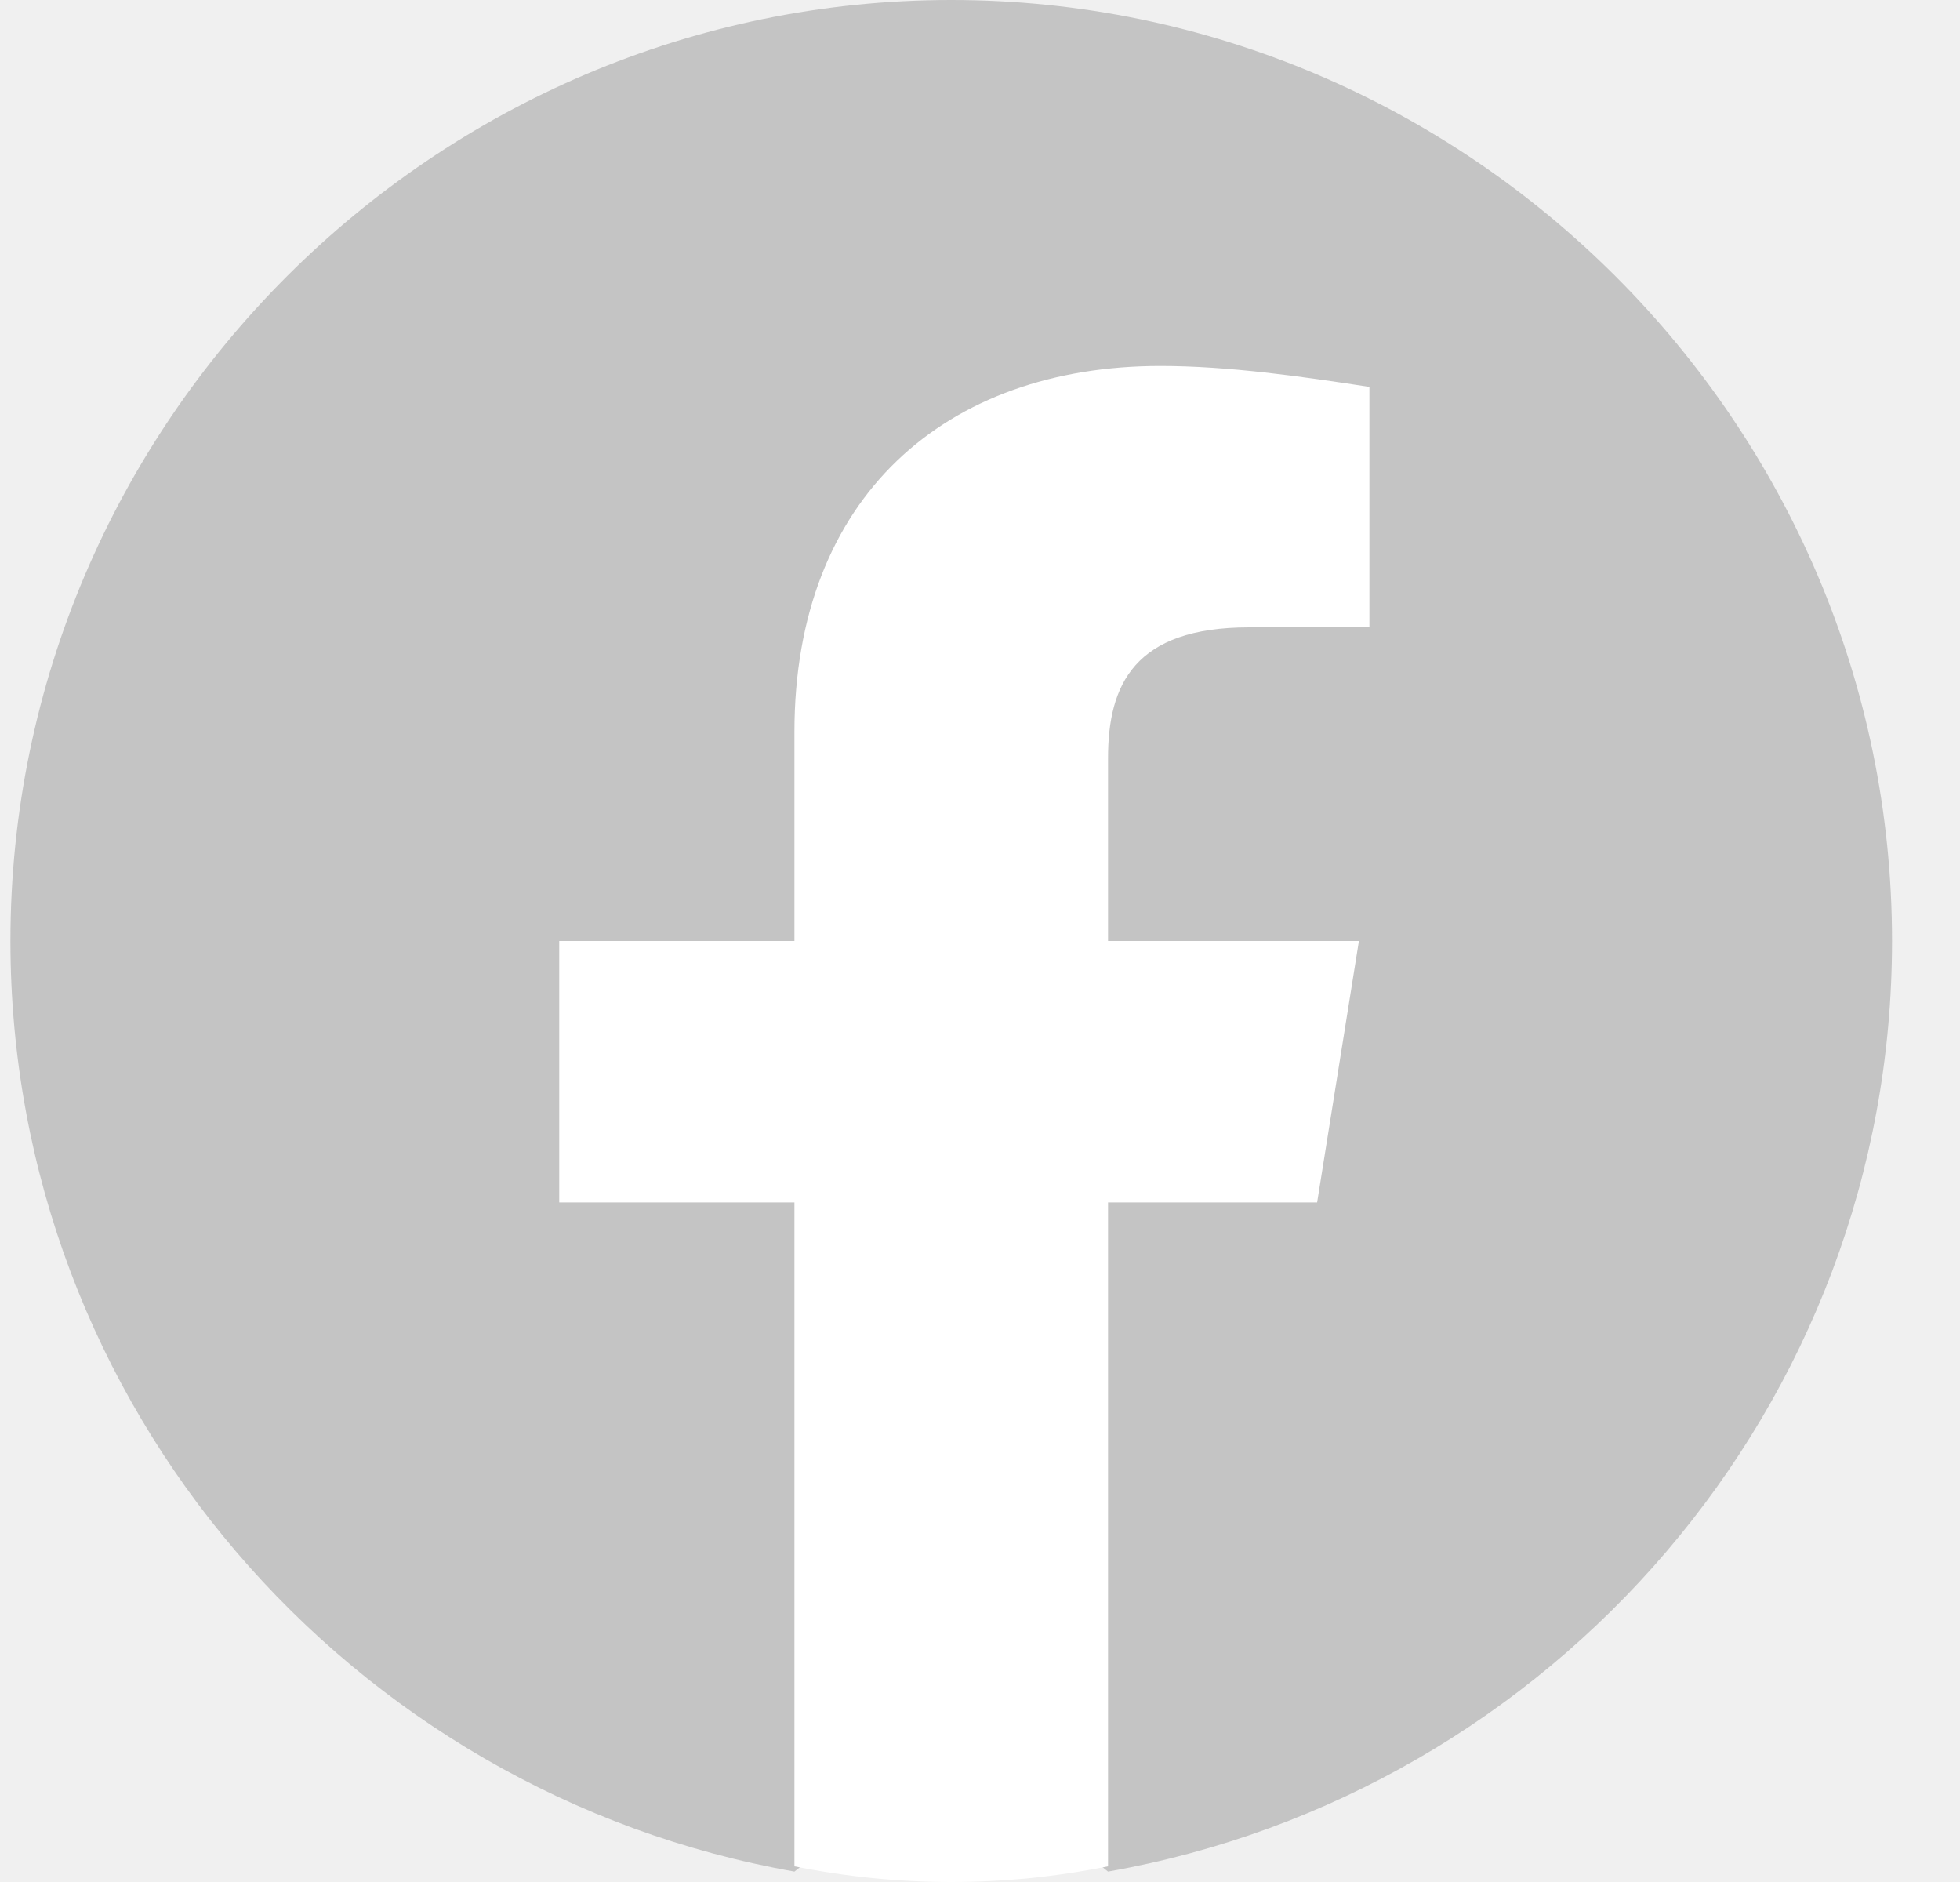
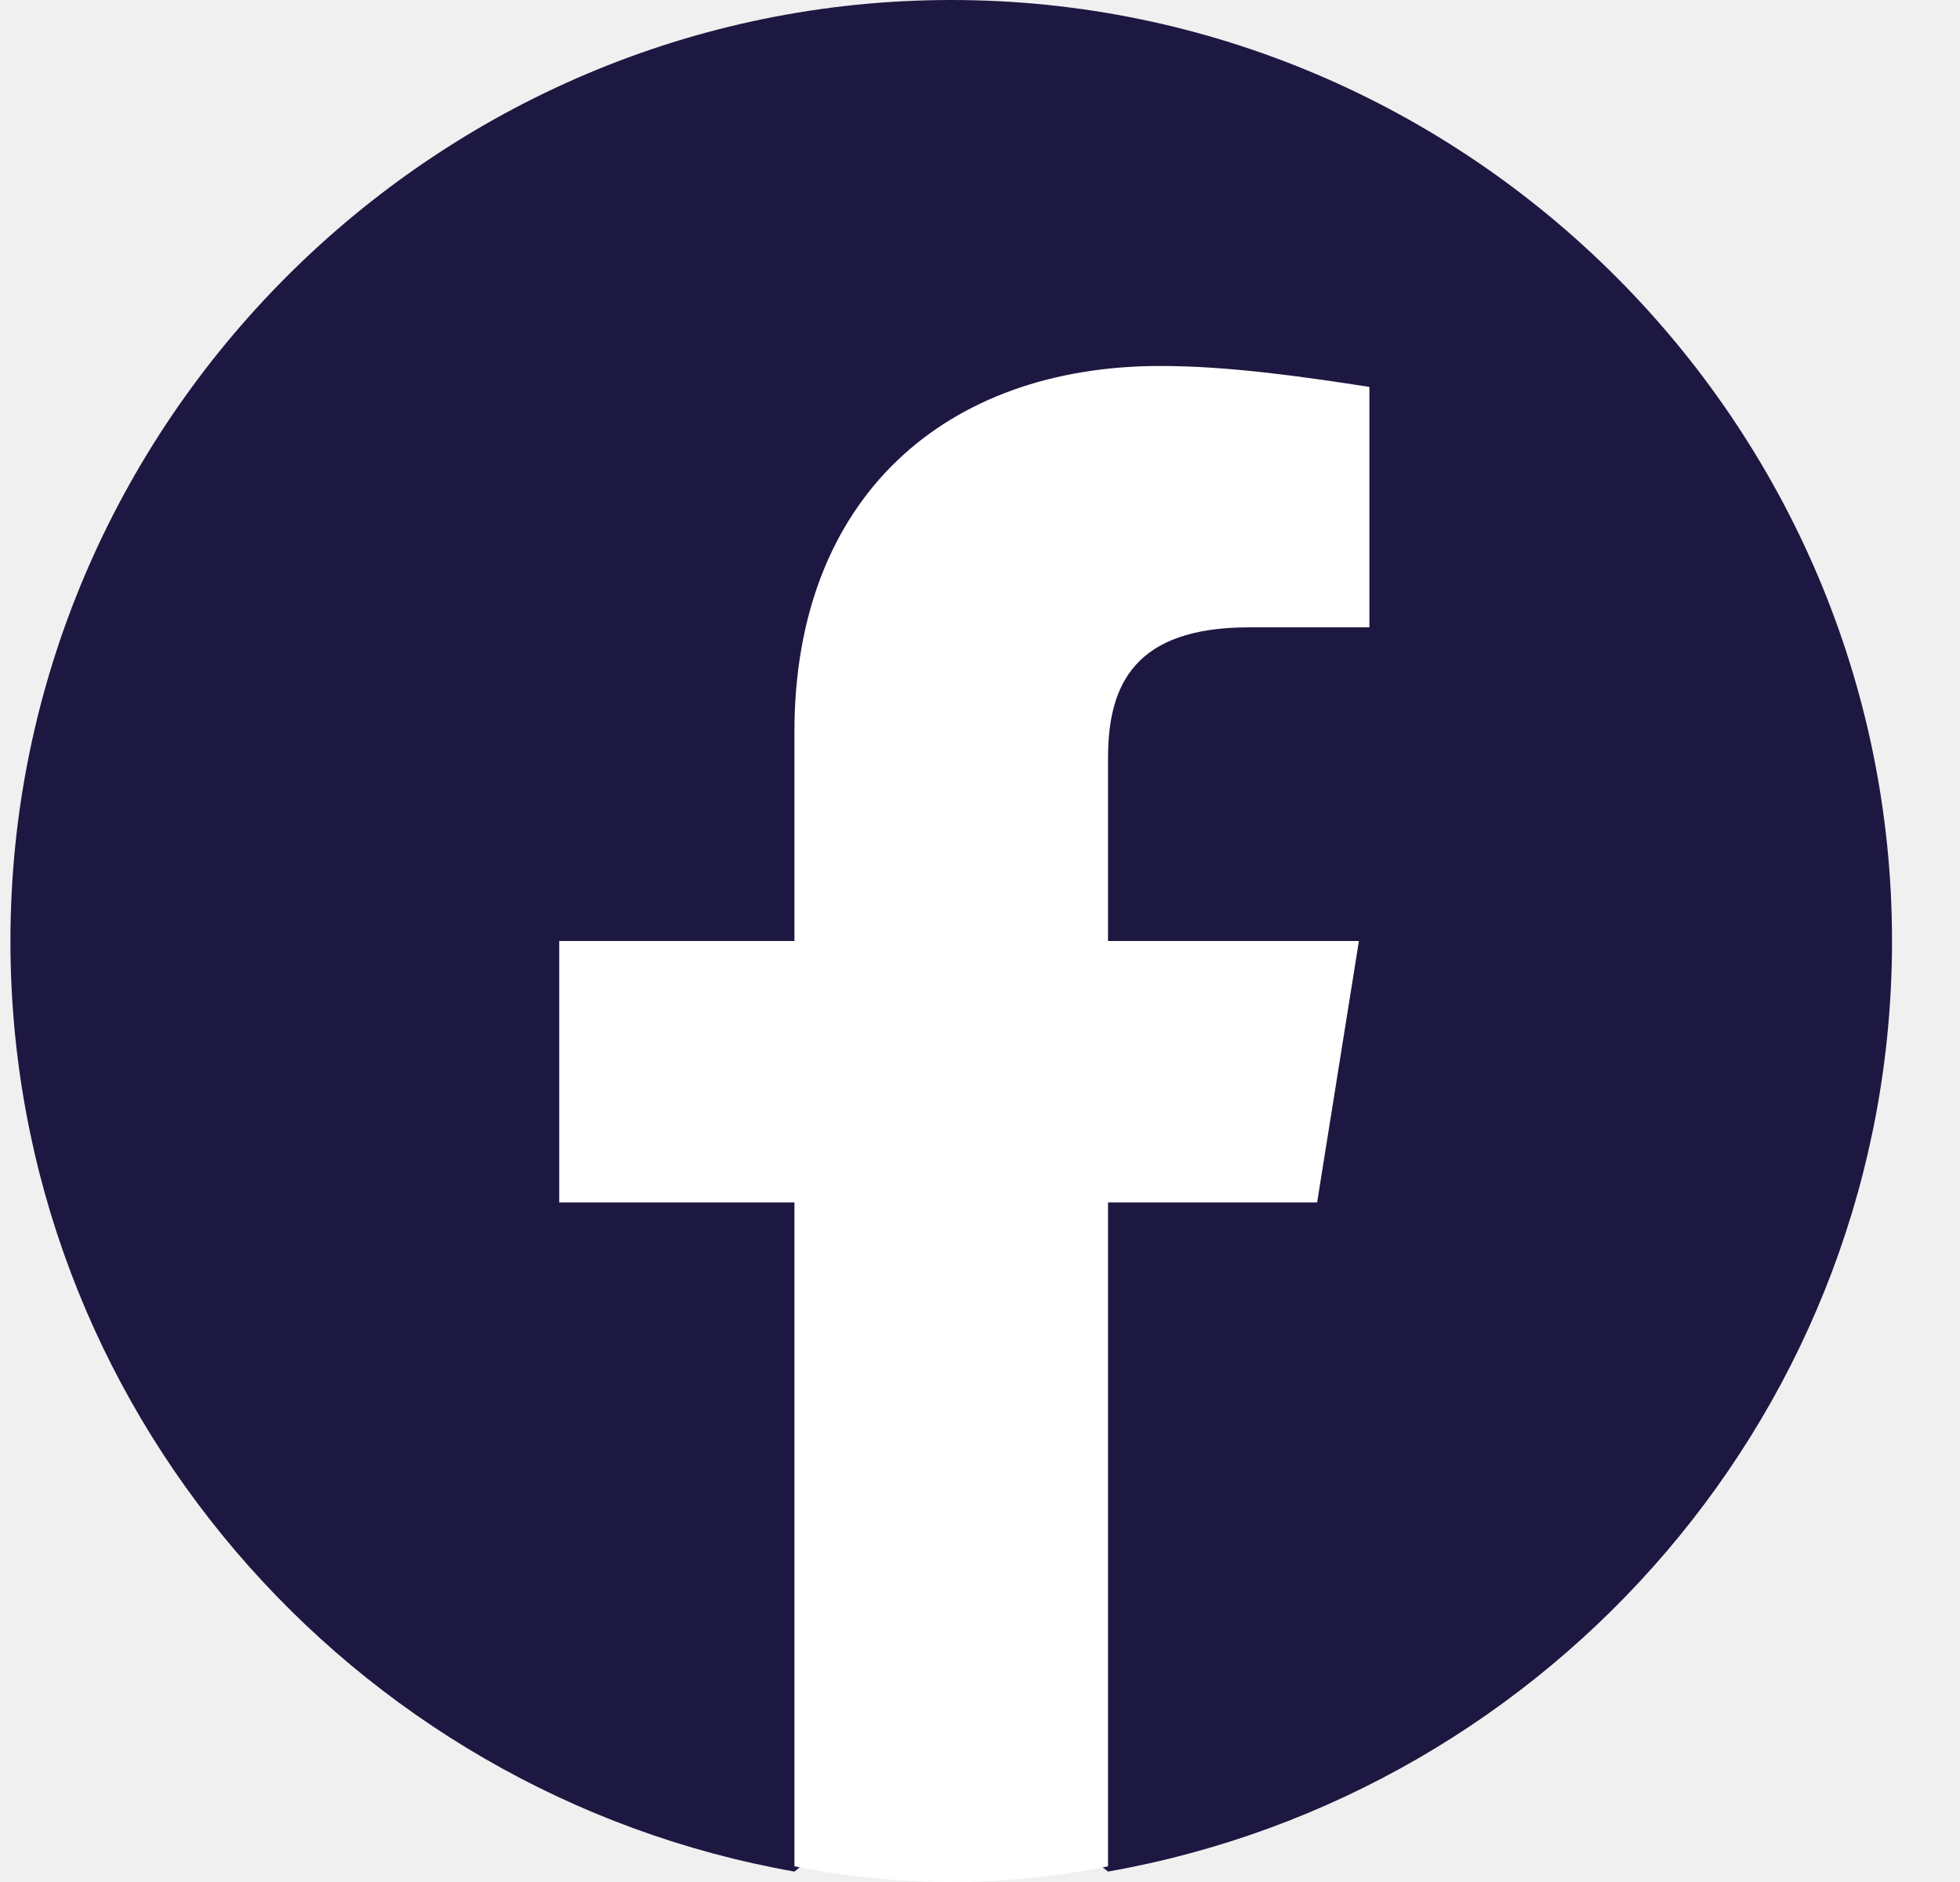
<svg xmlns="http://www.w3.org/2000/svg" width="25" height="24" viewBox="0 0 25 24" fill="none">
  <g clip-path="url(#clip0_122_526)">
-     <path d="M10.133 23.867C4.467 22.867 0.133 17.933 0.133 12C0.133 5.4 5.533 0 12.133 0C18.733 0 24.133 5.4 24.133 12C24.133 17.933 19.8 22.867 14.133 23.867L13.467 23.333H10.8L10.133 23.867Z" fill="#C4C4C4" />
+     <path d="M10.133 23.867C4.467 22.867 0.133 17.933 0.133 12C0.133 5.4 5.533 0 12.133 0C18.733 0 24.133 5.4 24.133 12C24.133 17.933 19.8 22.867 14.133 23.867L13.467 23.333H10.8L10.133 23.867Z" fill="#1D1841" />
    <path d="M16.8 15.334L17.333 12H14.133V9.667C14.133 8.734 14.467 8 15.933 8H17.467V4.934C16.6 4.8 15.667 4.667 14.8 4.667C12.067 4.667 10.133 6.334 10.133 9.334V12H7.133V15.334H10.133V23.8C10.8 23.934 11.467 24 12.133 24C12.8 24 13.467 23.934 14.133 23.8V15.334H16.8Z" fill="white" />
  </g>
  <defs>
    <clipPath id="clip0_122_526">
      <rect width="24" height="24" fill="white" transform="translate(0.133301)" />
    </clipPath>
  </defs>
</svg>
